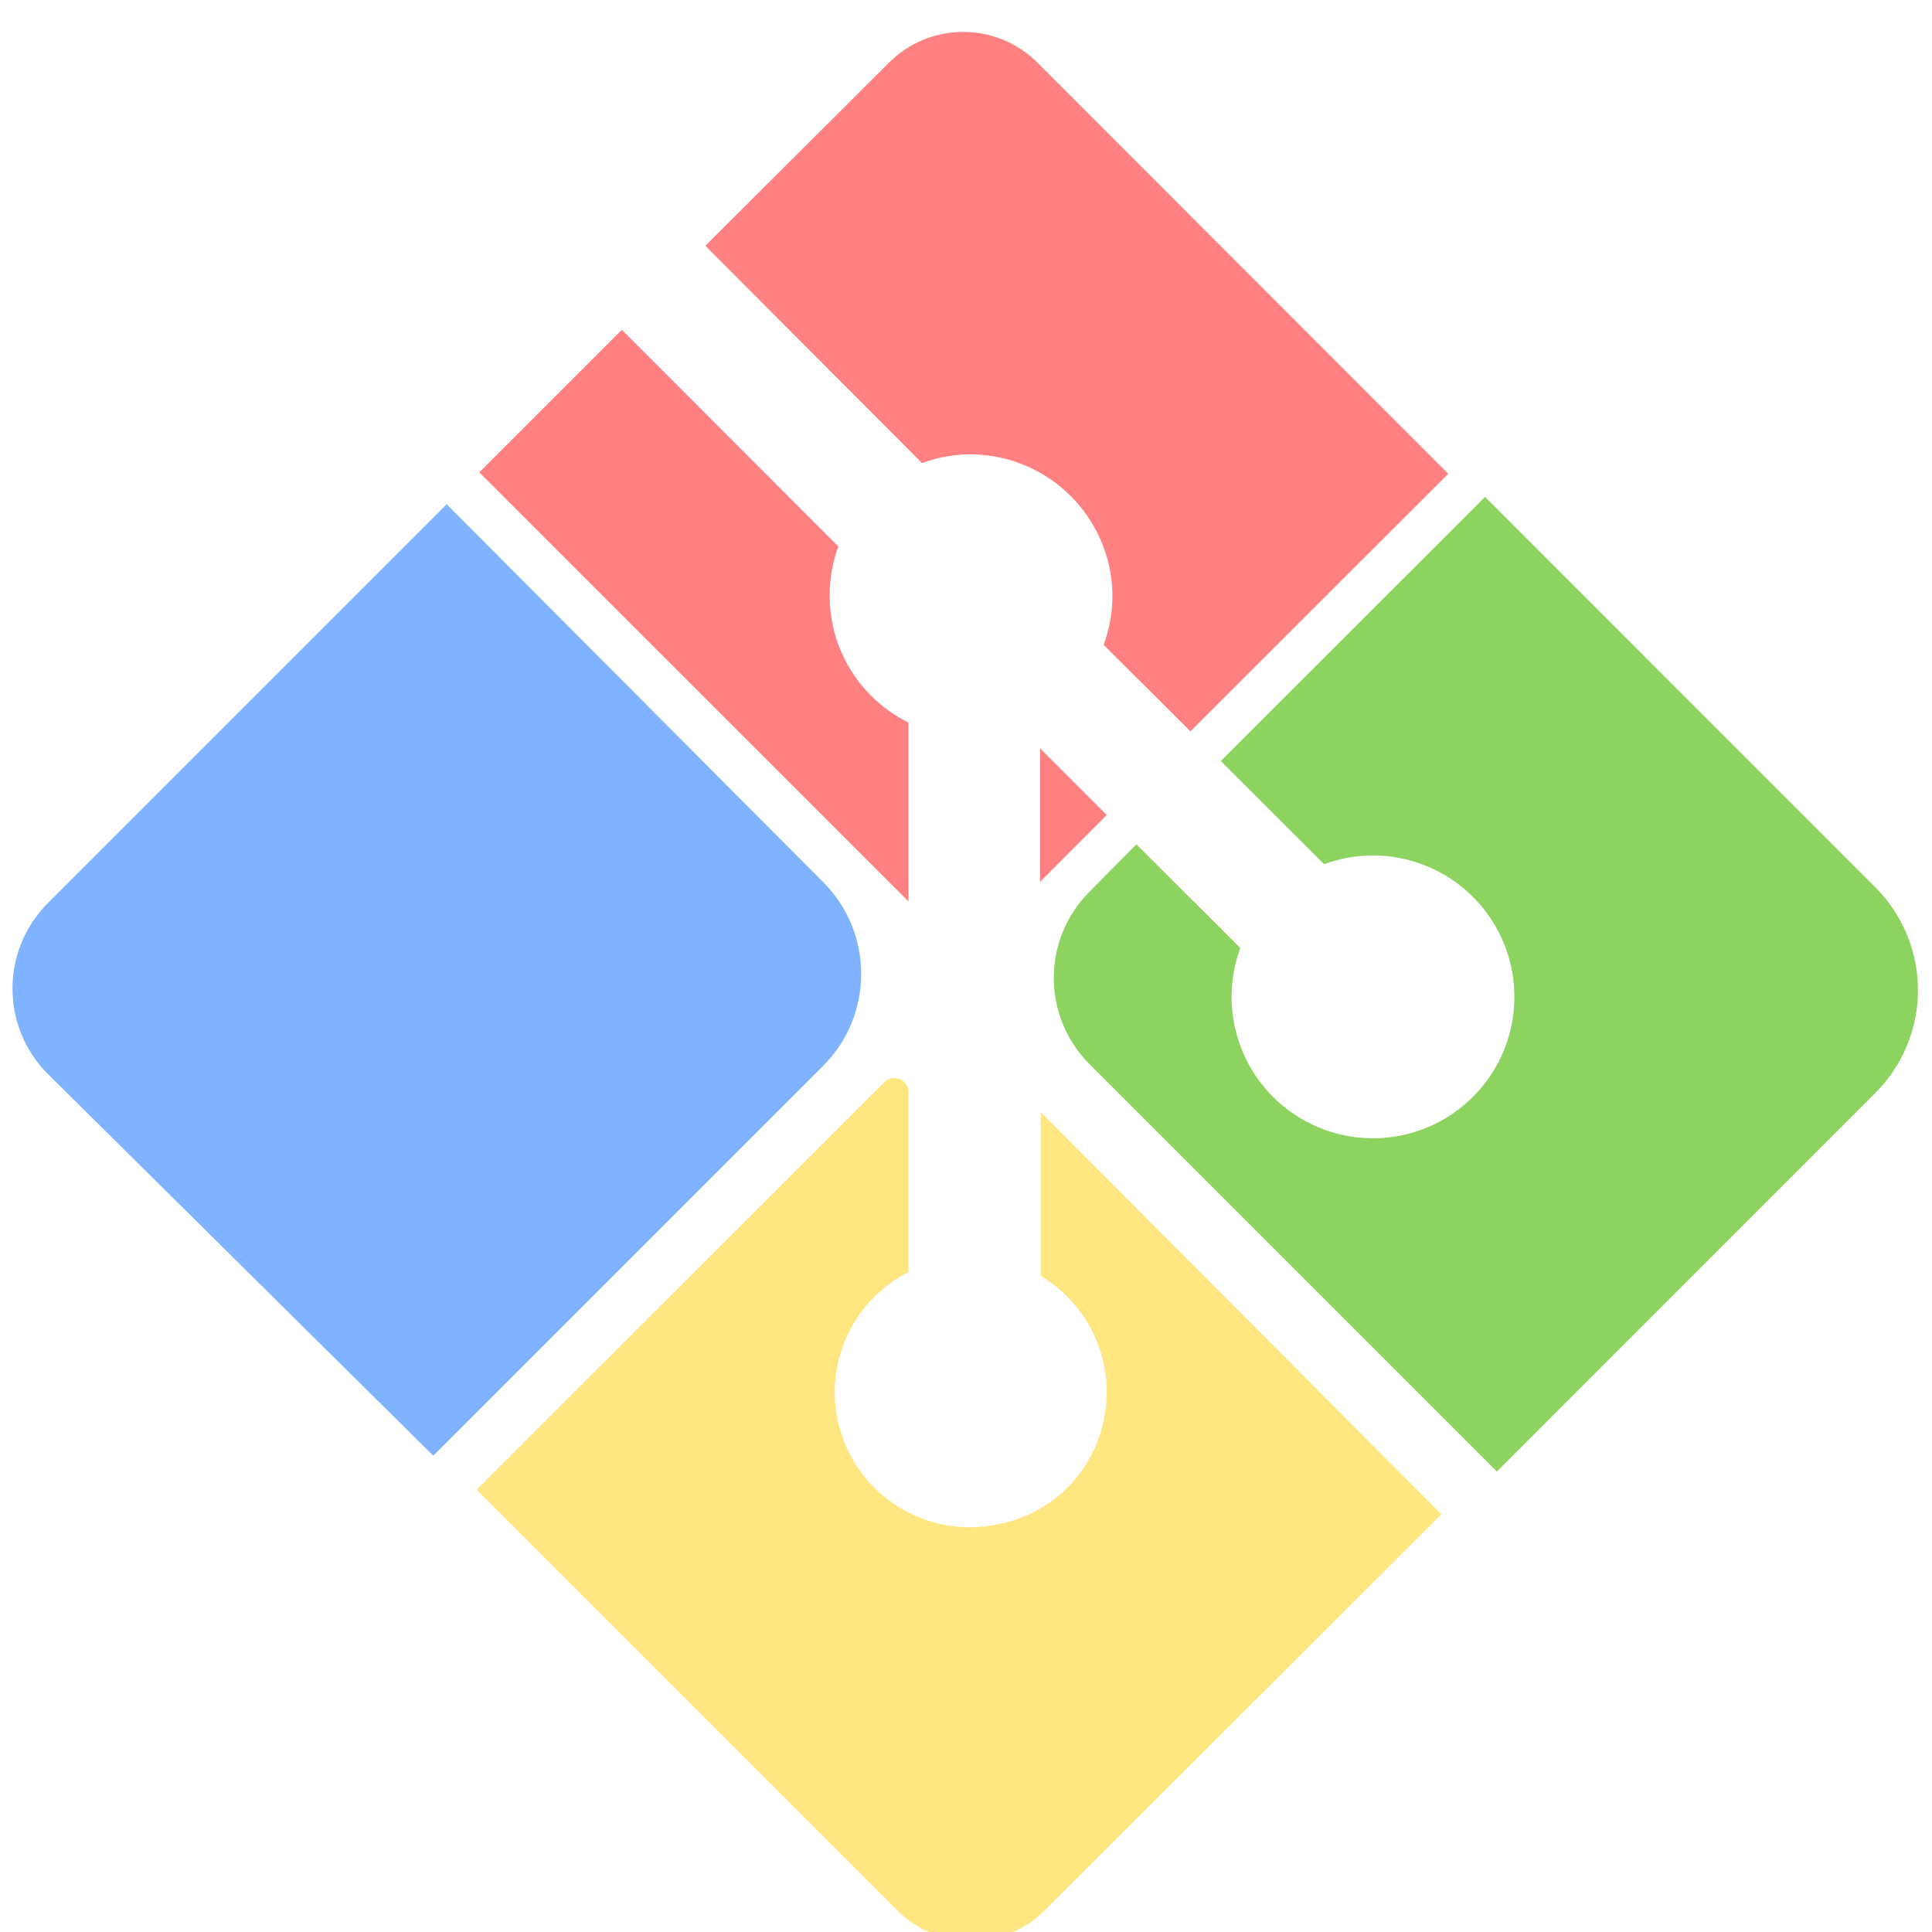
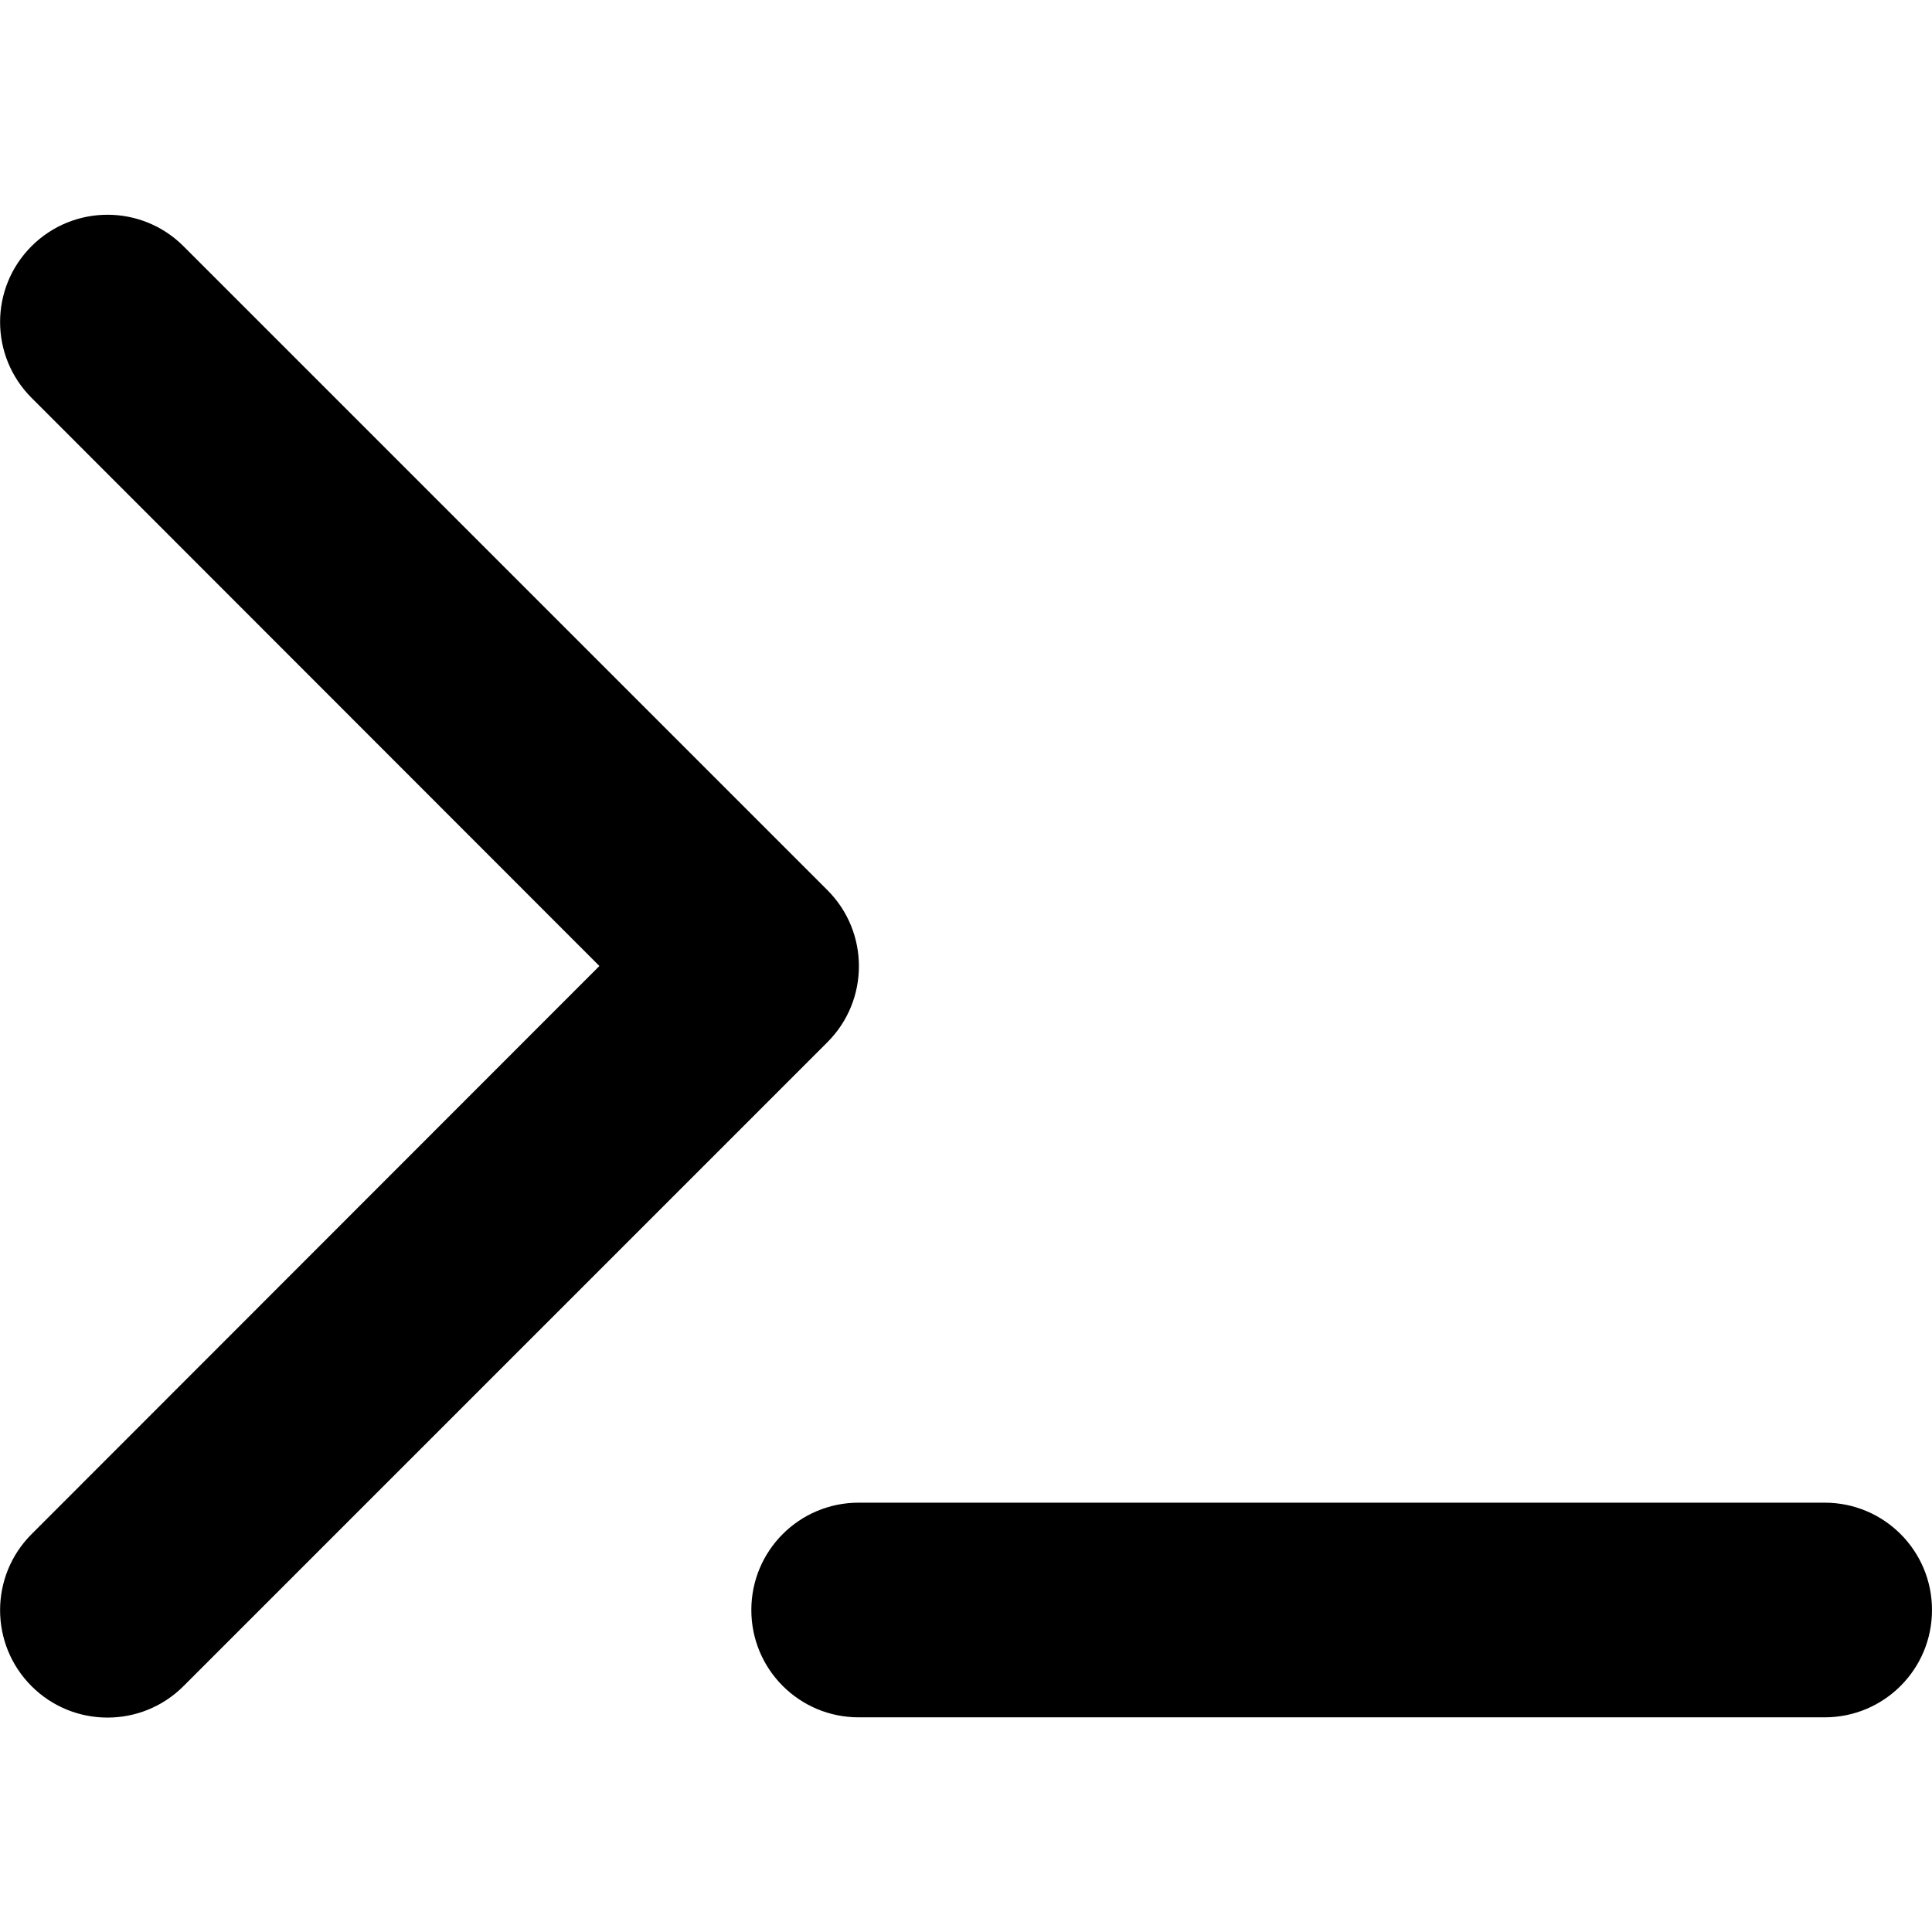
- <svg xmlns="http://www.w3.org/2000/svg" width="40" height="40" viewBox="31.983 32.285 135.545 132.495">
-   <path d="m95.72 81.45v12.55l-30.11-30.1 10-10 15.19 15.2a9.75 9.75 0 0 0 -.61 3.43 9.91 9.91 0 0 0 5.53 8.92zm9.23 1.81 4.68 4.68-4.68 4.69zm28.64-19.26-18.09 18.07-6.09-6.07a9.83 9.83 0 0 0 .54-4.67 10 10 0 0 0 -9.39-8.68 9.64 9.64 0 0 0 -3.89.6l-15.2-15.25 12.88-12.84a7.36 7.36 0 0 1 10.42 0z" fill="#ff8080" />
-   <path d="m89.74 105.53-27.36 27.36-27.15-26.89a8.49 8.49 0 0 1 .09-11.86l28-28 26.42 26.51a9.12 9.12 0 0 1 0 12.88z" fill="#80b3ff" />
-   <path d="m105 108.79v11.49a9.46 9.46 0 0 1 4.46 9.88 9.32 9.32 0 0 1 -7.42 7.53 9.47 9.47 0 0 1 -6.32-17.69v-12.7a1 1 0 0 0 -1.63-.68l-28.67 28.66 29.5 29.5a7.33 7.33 0 0 0 10.36 0l27.83-27.78z" fill="#ffe680" />
-   <path d="m163.54 107.45-26.54 26.55-28.58-28.58a8.56 8.56 0 0 1 0-12.1l3.29-3.32 7.29 7.27a9.92 9.92 0 1 0 5.88-5.88l-7.25-7.24 18.54-18.53 27.37 27.38a10.19 10.19 0 0 1 0 14.45z" fill="#8dd35f" />
+ <svg xmlns="http://www.w3.org/2000/svg" width="36" height="36" viewBox="0 0 576 512">
+   <path d="M9.4 86.6C-3.1 74.1-3.1 53.9 9.4 41.4s32.8-12.5 45.3 0l192 192c12.5 12.5 12.5 32.8 0 45.3l-192 192c-12.5 12.5-32.8 12.5-45.3 0s-12.5-32.8 0-45.3L178.7 256 9.4 86.6zM256 416H544c17.7 0 32 14.3 32 32s-14.3 32-32 32H256c-17.7 0-32-14.3-32-32s14.3-32 32-32z" />
</svg>
